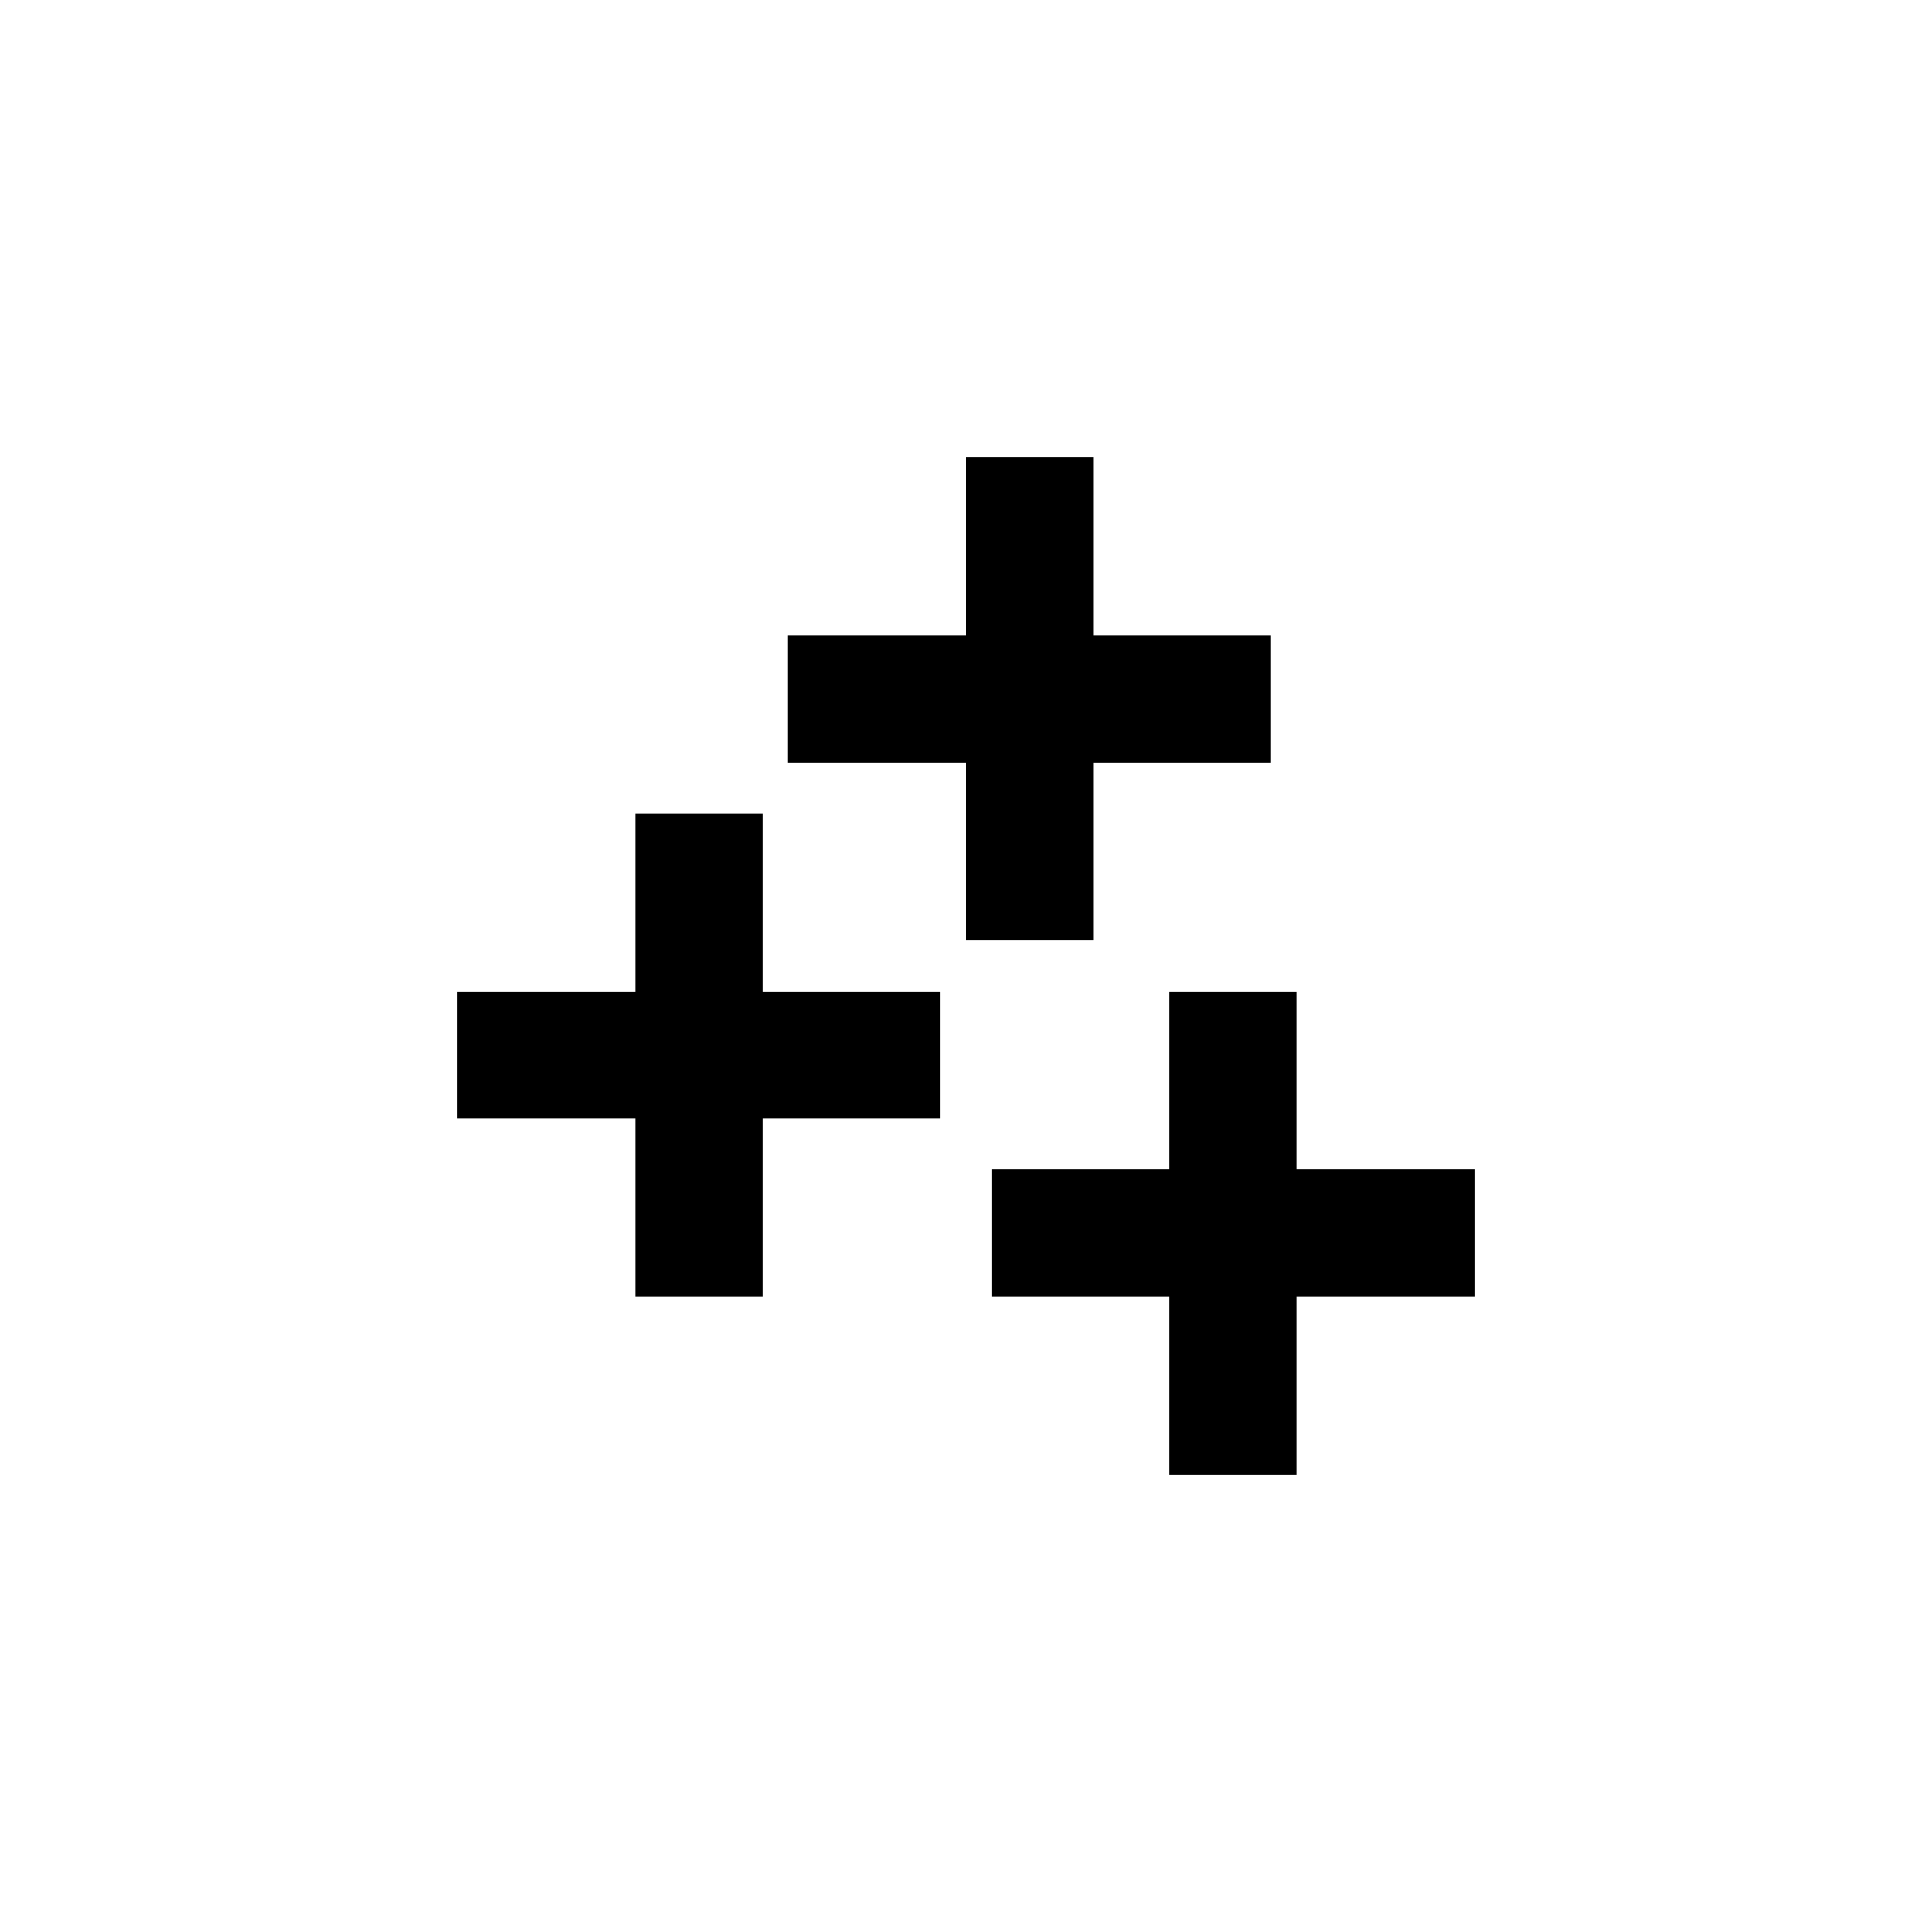
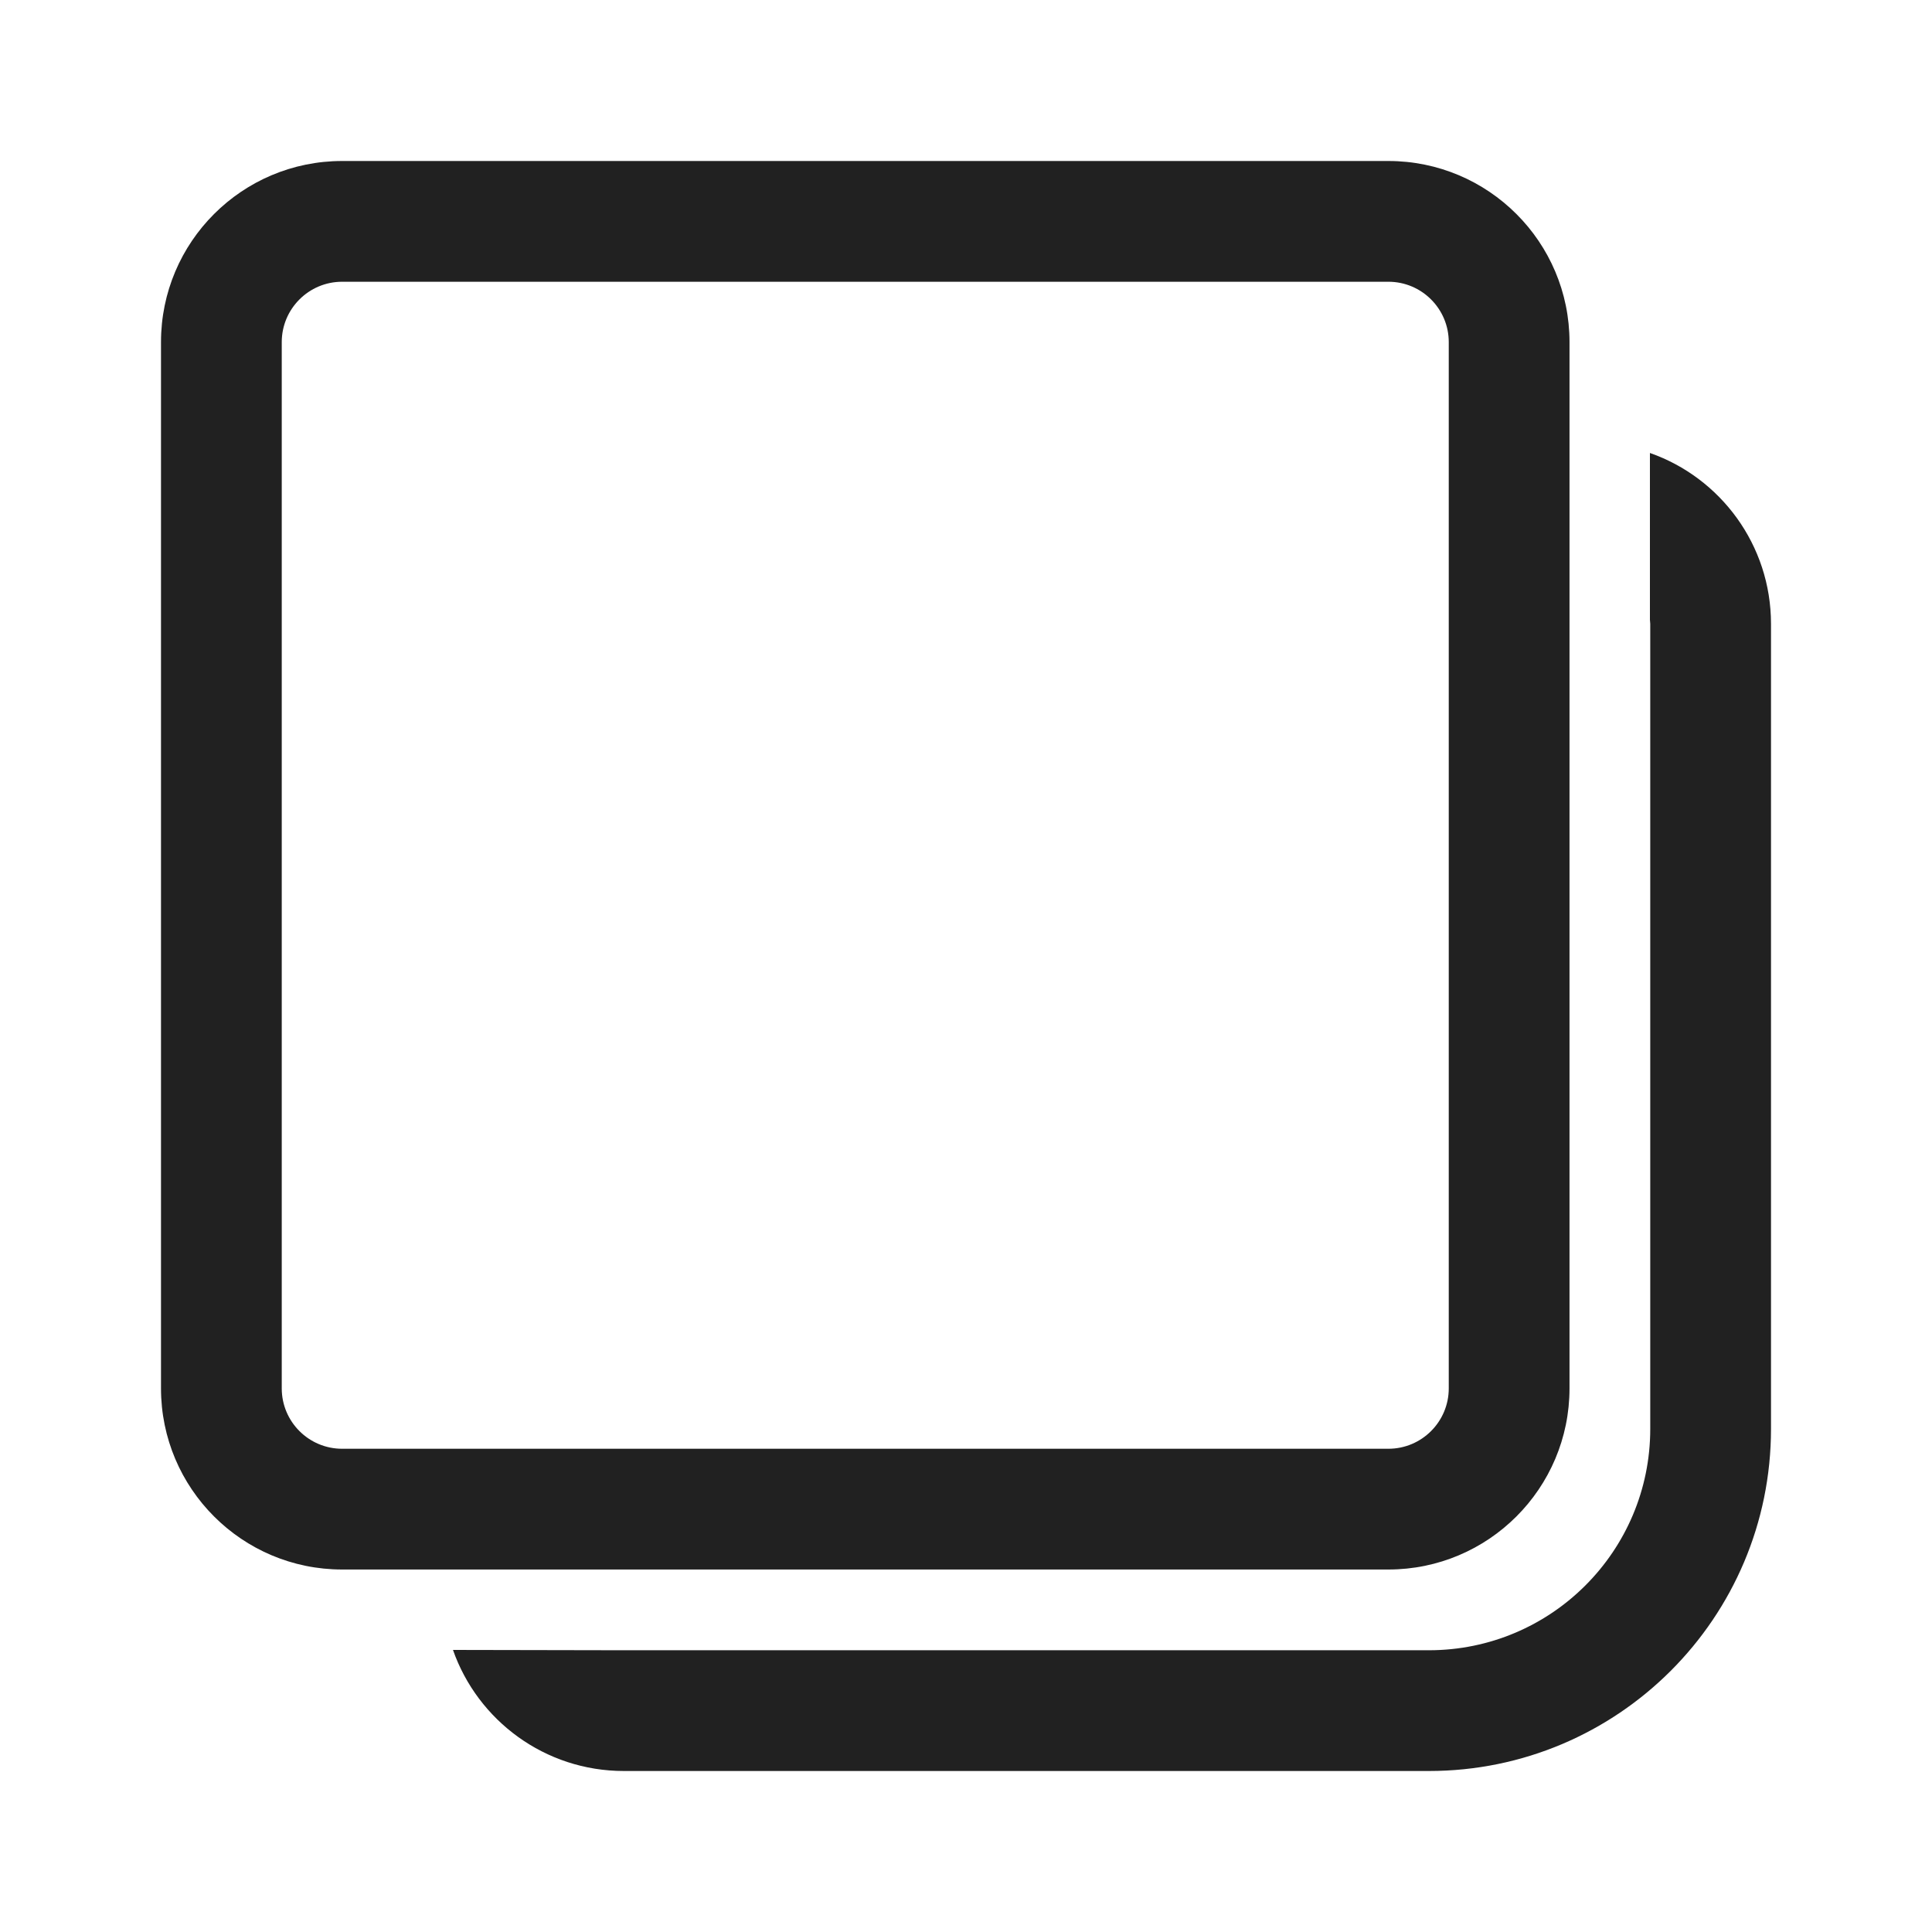
- <svg xmlns="http://www.w3.org/2000/svg" width="76px" height="76px" viewBox="0 0 76 76" version="1.1" baseProfile="full" enable-background="new 0 0 76.00 76.00" xml:space="preserve">
-   <path fill="#000000" fill-opacity="1" stroke-width="0.2" stroke-linejoin="round" d="M 39,46L 46,46L 46,39L 51,39L 51,46L 58,46L 58,51L 51,51L 51,58L 46,58L 46,51L 39,51L 39,46 Z M 31,25L 38,25L 38,18L 43,18L 43,25L 50,25L 50,30L 43,30L 43,37L 38,37L 38,30L 31,30L 31,25 Z M 18,39L 25,39L 25,32L 30,32L 30,39L 37,39L 37,44L 30,44L 30,51L 25,51L 25,44L 18,44L 18,39 Z " />
+ <svg xmlns="http://www.w3.org/2000/svg" width="24px" height="24px" viewBox="0 0 24 24" version="1.1">
+   <g id="🔍-Product-Icons" stroke="none" stroke-width="1" fill="none" fill-rule="evenodd">
+     <g id="ic_fluent_select_all_off_24_regular" fill="#212121" fill-rule="nonzero">
+       <path d="M20.496,5.627 C21.372,5.934 22,6.769 22,7.75 L22,17.75 C22,20.097 20.097,22 17.75,22 L7.75,22 C6.769,22 5.934,21.372 5.627,20.496 L7.724,20.5 L17.75,20.5 C19.269,20.5 20.5,19.269 20.5,17.75 L20.5,7.75 L20.496,7.699 L20.496,5.627 Z M17.247,2 C18.489,2 19.497,3.007 19.497,4.25 L19.497,17.247 C19.497,18.489 18.489,19.497 17.247,19.497 L4.25,19.497 C3.007,19.497 2,18.489 2,17.247 L2,4.25 C2,3.007 3.007,2 4.25,2 L17.247,2 Z M17.247,3.5 L4.25,3.5 C3.836,3.5 3.5,3.836 3.5,4.25 L3.5,17.247 C3.5,17.661 3.836,17.997 4.25,17.997 L17.247,17.997 C17.661,17.997 17.997,17.661 17.997,17.247 L17.997,4.25 C17.997,3.836 17.661,3.5 17.247,3.5 Z" id="🎨-Color" />
+     </g>
+   </g>
</svg>
